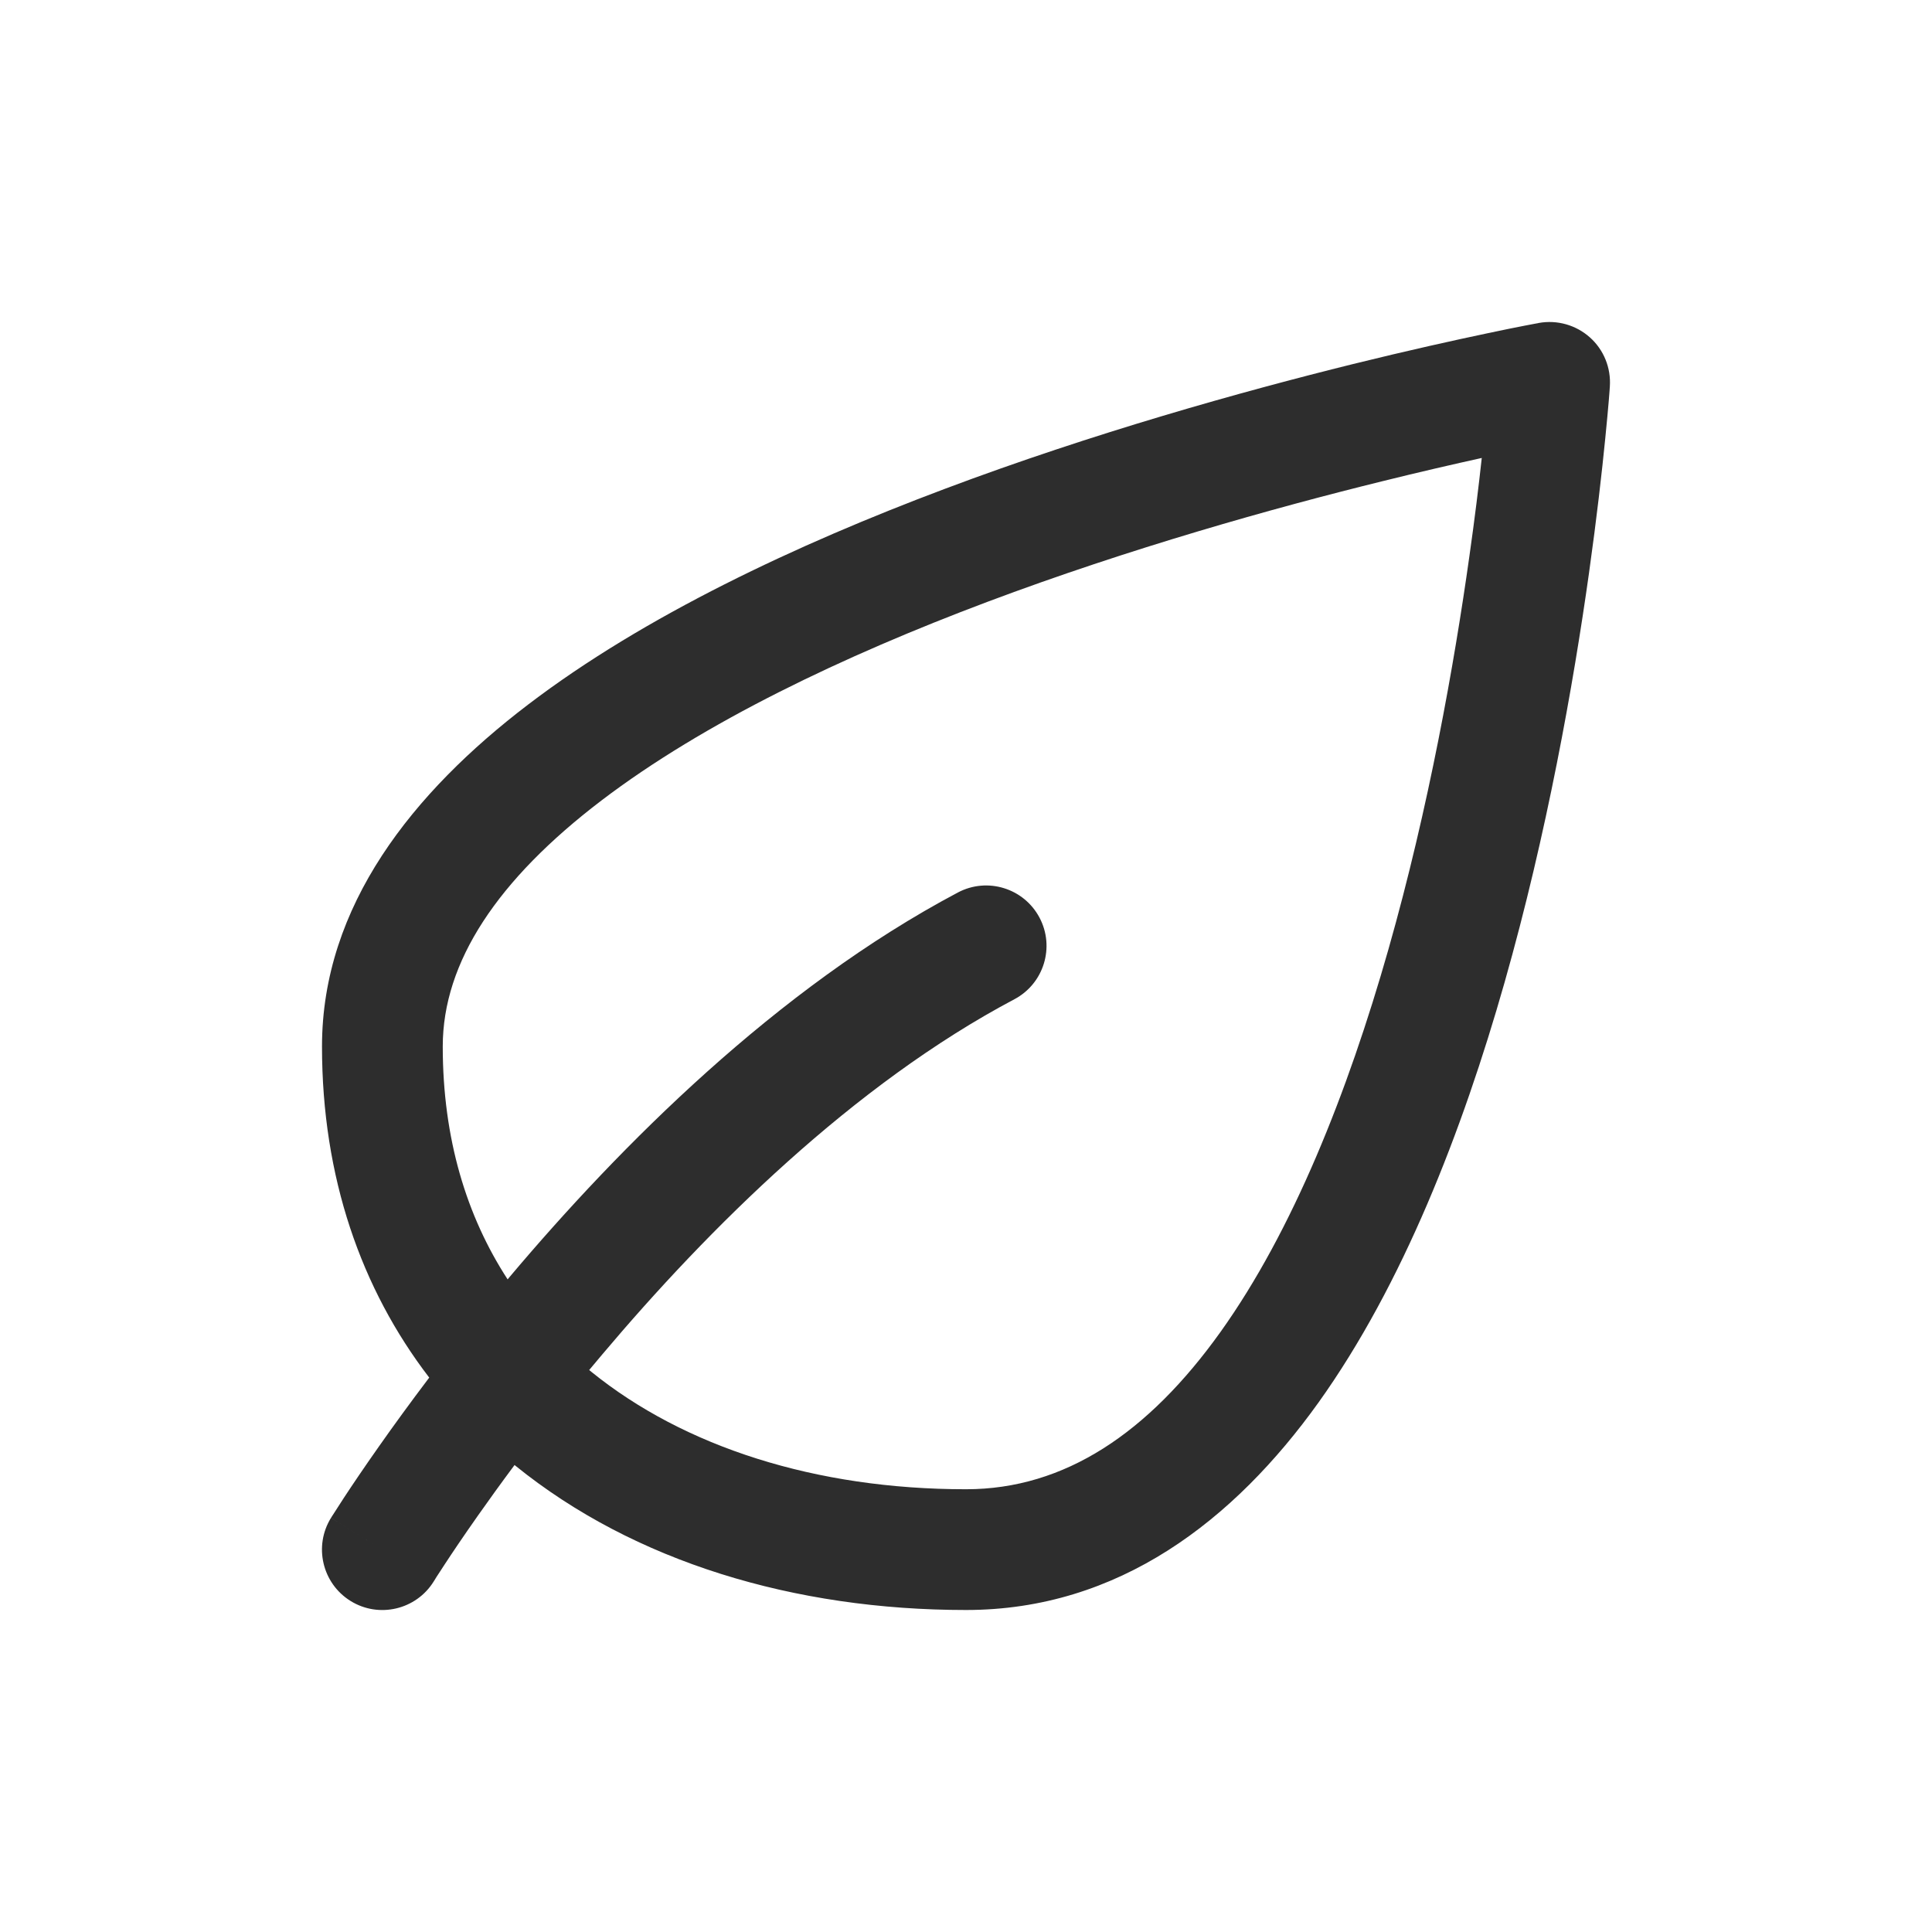
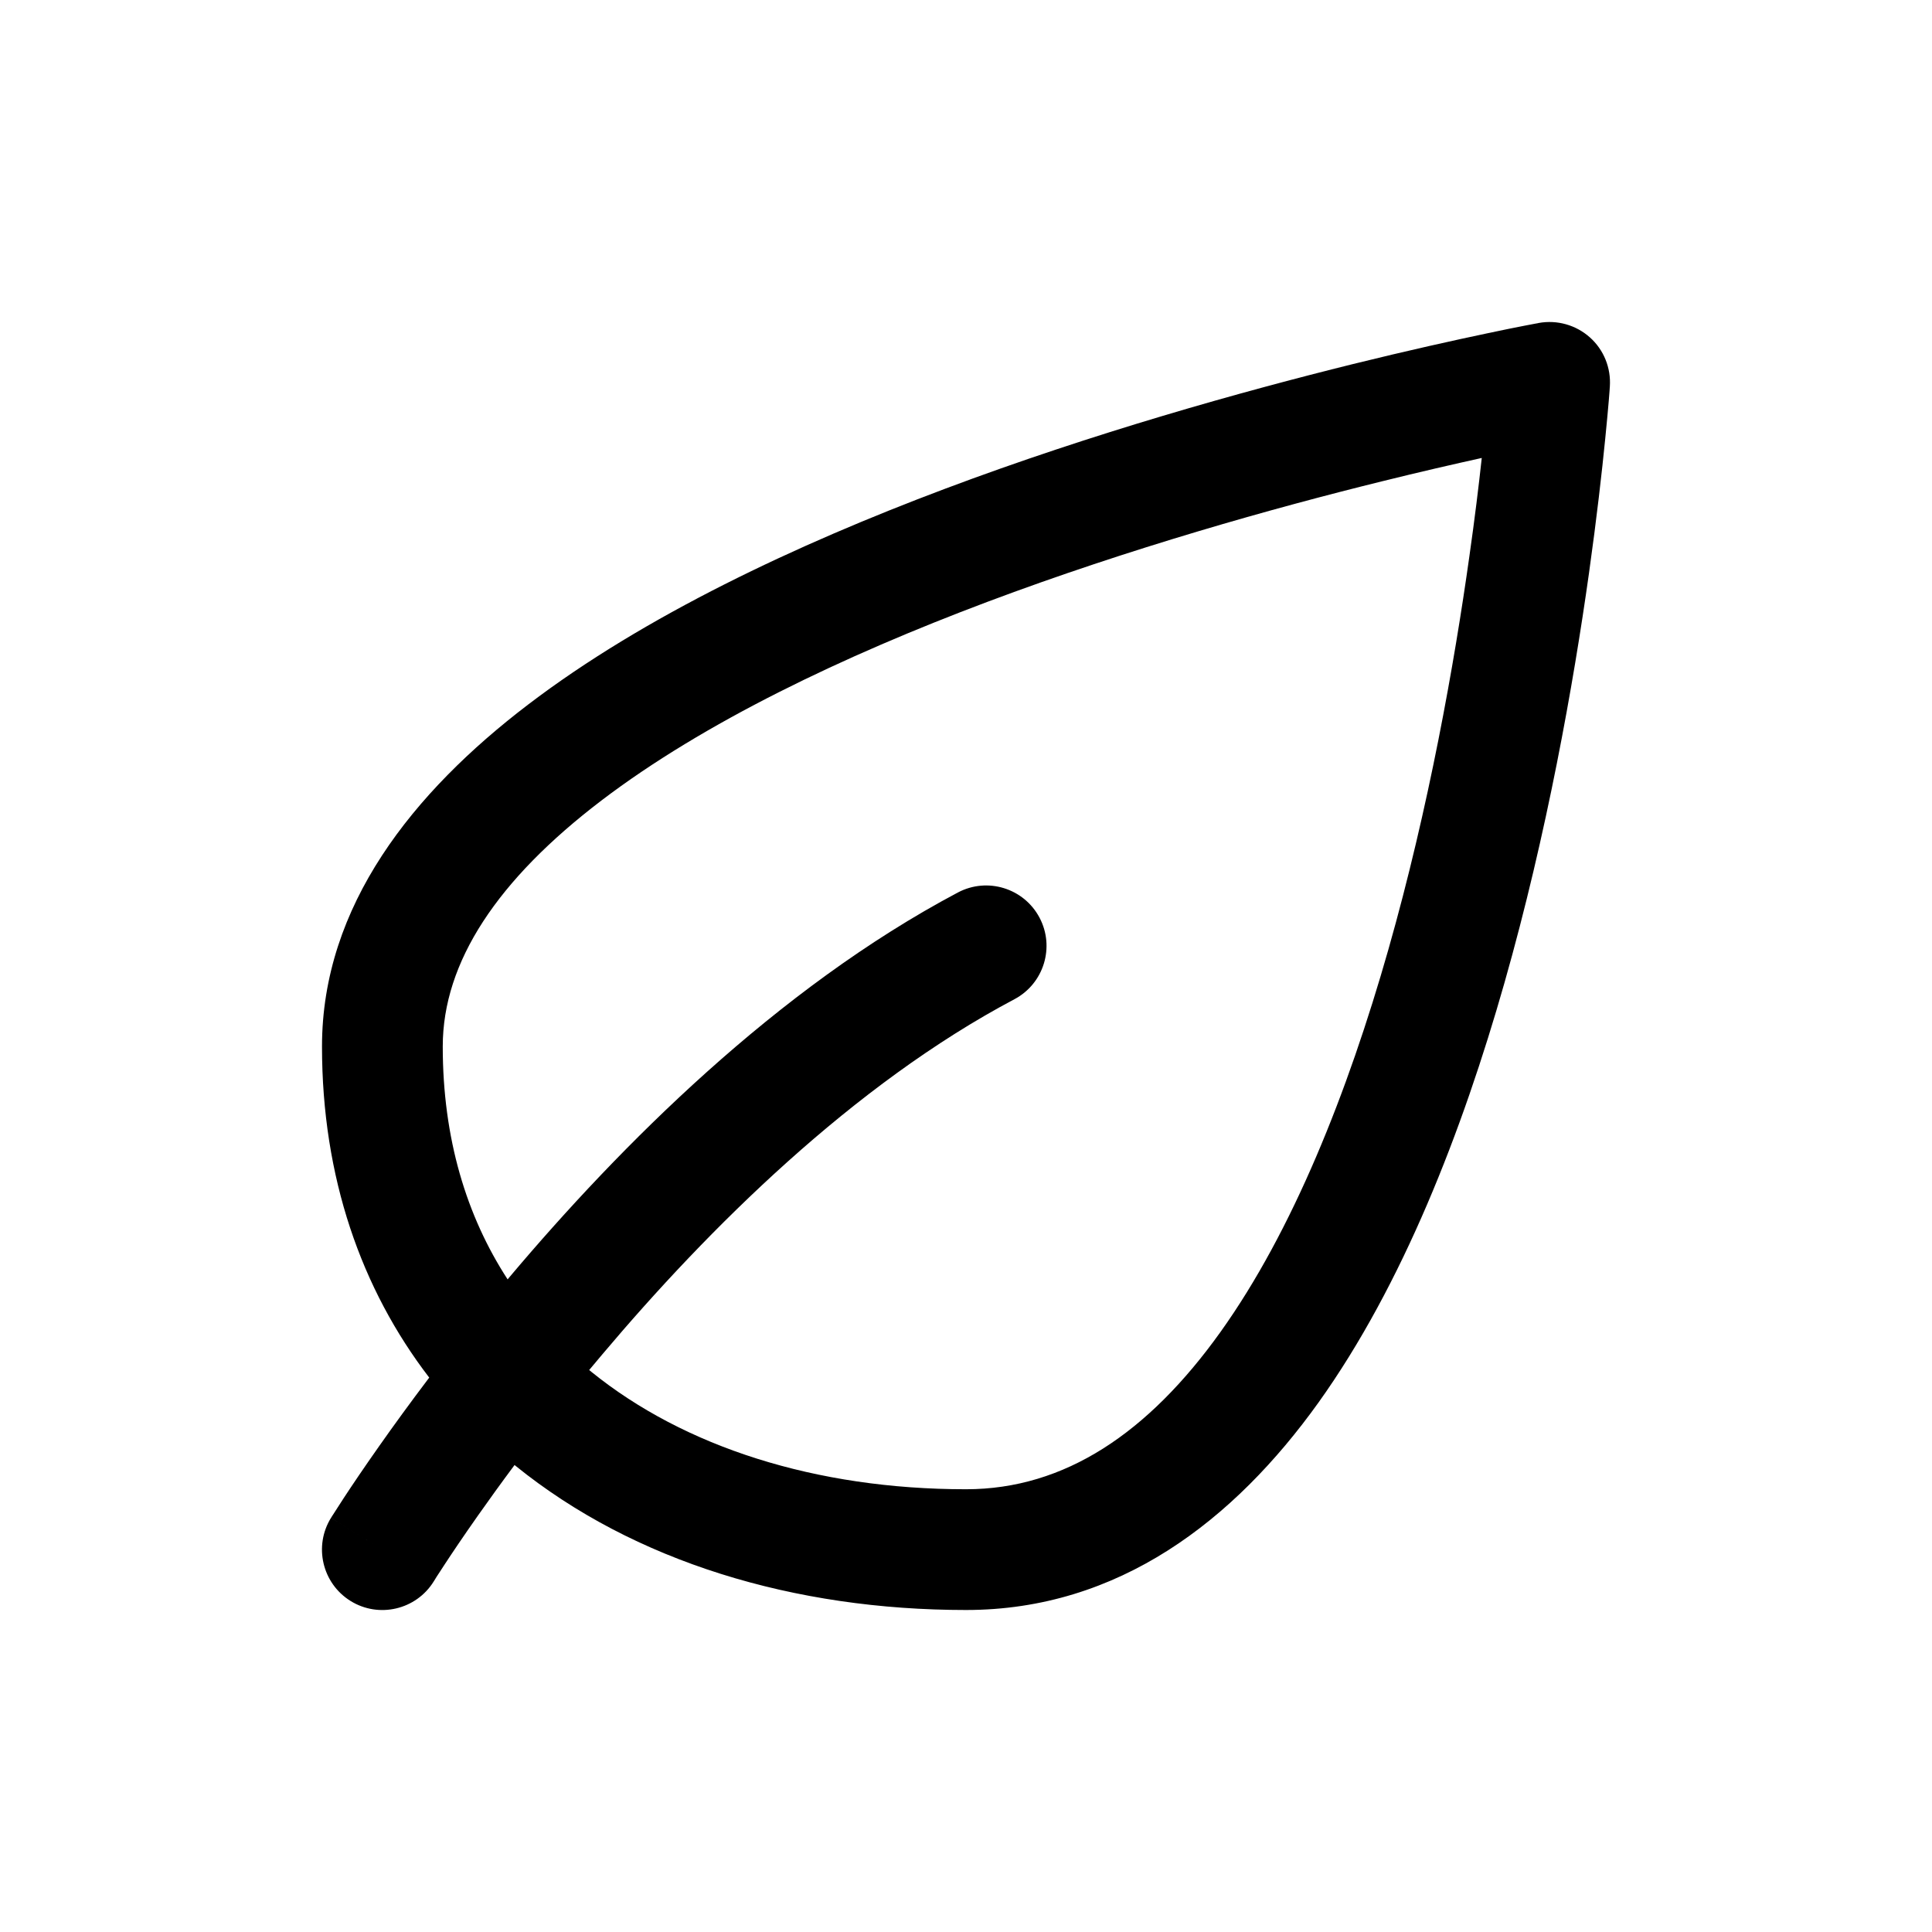
<svg xmlns="http://www.w3.org/2000/svg" width="24" height="24" viewBox="0 0 24 24" fill="none">
-   <path fill-rule="evenodd" clip-rule="evenodd" d="M19.25 4.75L19.998 4.802C20.014 4.571 19.923 4.345 19.75 4.191C19.577 4.037 19.343 3.971 19.115 4.012L19.25 4.75ZM6.392 18.199C6.396 18.202 6.4 18.205 6.403 18.208C7.877 19.401 9.867 20 12 20C13.897 20 15.33 18.887 16.38 17.421C17.425 15.959 18.165 14.052 18.69 12.205C19.218 10.348 19.545 8.5 19.739 7.12C19.836 6.429 19.901 5.852 19.941 5.447C19.961 5.245 19.976 5.085 19.985 4.975C19.989 4.92 19.993 4.878 19.995 4.848L19.997 4.815L19.998 4.806L19.998 4.803L19.998 4.802C19.998 4.802 19.998 4.802 19.25 4.75C19.115 4.012 19.115 4.012 19.115 4.012L19.114 4.012L19.111 4.013L19.103 4.015L19.069 4.021C19.04 4.026 18.998 4.034 18.943 4.045C18.834 4.066 18.675 4.098 18.473 4.141C18.069 4.226 17.494 4.353 16.805 4.523C15.428 4.864 13.585 5.378 11.736 6.073C9.896 6.765 8.005 7.651 6.561 8.752C5.132 9.841 4 11.251 4 13C4 14.626 4.488 16.013 5.332 17.113C5.092 17.43 4.884 17.717 4.711 17.963C4.52 18.234 4.372 18.454 4.271 18.608C4.221 18.685 4.182 18.746 4.155 18.788L4.124 18.836L4.116 18.849L4.114 18.853L4.113 18.855L4.113 18.855C4.112 18.855 4.112 18.855 4.75 19.25L4.112 18.855C3.894 19.207 4.003 19.67 4.355 19.888C4.707 20.106 5.17 19.997 5.388 19.645L5.388 19.645L5.388 19.645L5.389 19.643L5.395 19.634L5.42 19.593C5.443 19.557 5.478 19.503 5.525 19.432C5.618 19.29 5.757 19.083 5.938 18.826C6.068 18.641 6.22 18.43 6.392 18.199ZM7.319 17.019C7.328 17.027 7.338 17.035 7.347 17.042C8.499 17.974 10.133 18.5 12 18.5C13.228 18.5 14.264 17.8 15.16 16.548C16.059 15.291 16.741 13.573 17.247 11.795C17.75 10.027 18.065 8.25 18.253 6.911C18.32 6.442 18.37 6.028 18.407 5.689C18.064 5.765 17.643 5.861 17.164 5.98C15.822 6.311 14.04 6.81 12.264 7.477C10.479 8.148 8.745 8.974 7.47 9.945C6.18 10.928 5.5 11.95 5.5 13C5.5 14.141 5.794 15.106 6.306 15.893C6.315 15.882 6.324 15.871 6.333 15.86C7.7 14.239 9.649 12.279 11.899 11.087C12.265 10.893 12.719 11.033 12.913 11.399C13.107 11.765 12.967 12.219 12.601 12.413C10.602 13.471 8.8 15.261 7.48 16.827C7.425 16.892 7.372 16.956 7.319 17.019Z" fill="#2D2D2D" />
+   <path fill-rule="evenodd" clip-rule="evenodd" d="M19.25 4.75L19.998 4.802C20.014 4.571 19.923 4.345 19.75 4.191C19.577 4.037 19.343 3.971 19.115 4.012L19.25 4.75ZM6.392 18.199C6.396 18.202 6.4 18.205 6.403 18.208C7.877 19.401 9.867 20 12 20C13.897 20 15.33 18.887 16.38 17.421C17.425 15.959 18.165 14.052 18.69 12.205C19.218 10.348 19.545 8.5 19.739 7.12C19.836 6.429 19.901 5.852 19.941 5.447C19.961 5.245 19.976 5.085 19.985 4.975C19.989 4.92 19.993 4.878 19.995 4.848L19.997 4.815L19.998 4.806L19.998 4.803L19.998 4.802C19.998 4.802 19.998 4.802 19.25 4.75C19.115 4.012 19.115 4.012 19.115 4.012L19.114 4.012L19.111 4.013L19.103 4.015L19.069 4.021C19.04 4.026 18.998 4.034 18.943 4.045C18.834 4.066 18.675 4.098 18.473 4.141C18.069 4.226 17.494 4.353 16.805 4.523C15.428 4.864 13.585 5.378 11.736 6.073C9.896 6.765 8.005 7.651 6.561 8.752C5.132 9.841 4 11.251 4 13C4 14.626 4.488 16.013 5.332 17.113C5.092 17.43 4.884 17.717 4.711 17.963C4.52 18.234 4.372 18.454 4.271 18.608C4.221 18.685 4.182 18.746 4.155 18.788L4.124 18.836L4.116 18.849L4.114 18.853L4.113 18.855L4.113 18.855C4.112 18.855 4.112 18.855 4.75 19.25L4.112 18.855C3.894 19.207 4.003 19.67 4.355 19.888C4.707 20.106 5.17 19.997 5.388 19.645L5.388 19.645L5.388 19.645L5.389 19.643L5.395 19.634L5.42 19.593C5.443 19.557 5.478 19.503 5.525 19.432C5.618 19.29 5.757 19.083 5.938 18.826C6.068 18.641 6.22 18.43 6.392 18.199ZM7.319 17.019C7.328 17.027 7.338 17.035 7.347 17.042C8.499 17.974 10.133 18.5 12 18.5C13.228 18.5 14.264 17.8 15.16 16.548C16.059 15.291 16.741 13.573 17.247 11.795C17.75 10.027 18.065 8.25 18.253 6.911C18.32 6.442 18.37 6.028 18.407 5.689C18.064 5.765 17.643 5.861 17.164 5.98C15.822 6.311 14.04 6.81 12.264 7.477C10.479 8.148 8.745 8.974 7.47 9.945C6.18 10.928 5.5 11.95 5.5 13C5.5 14.141 5.794 15.106 6.306 15.893C6.315 15.882 6.324 15.871 6.333 15.86C7.7 14.239 9.649 12.279 11.899 11.087C12.265 10.893 12.719 11.033 12.913 11.399C13.107 11.765 12.967 12.219 12.601 12.413C10.602 13.471 8.8 15.261 7.48 16.827C7.425 16.892 7.372 16.956 7.319 17.019Z" fill="black" />
</svg>
